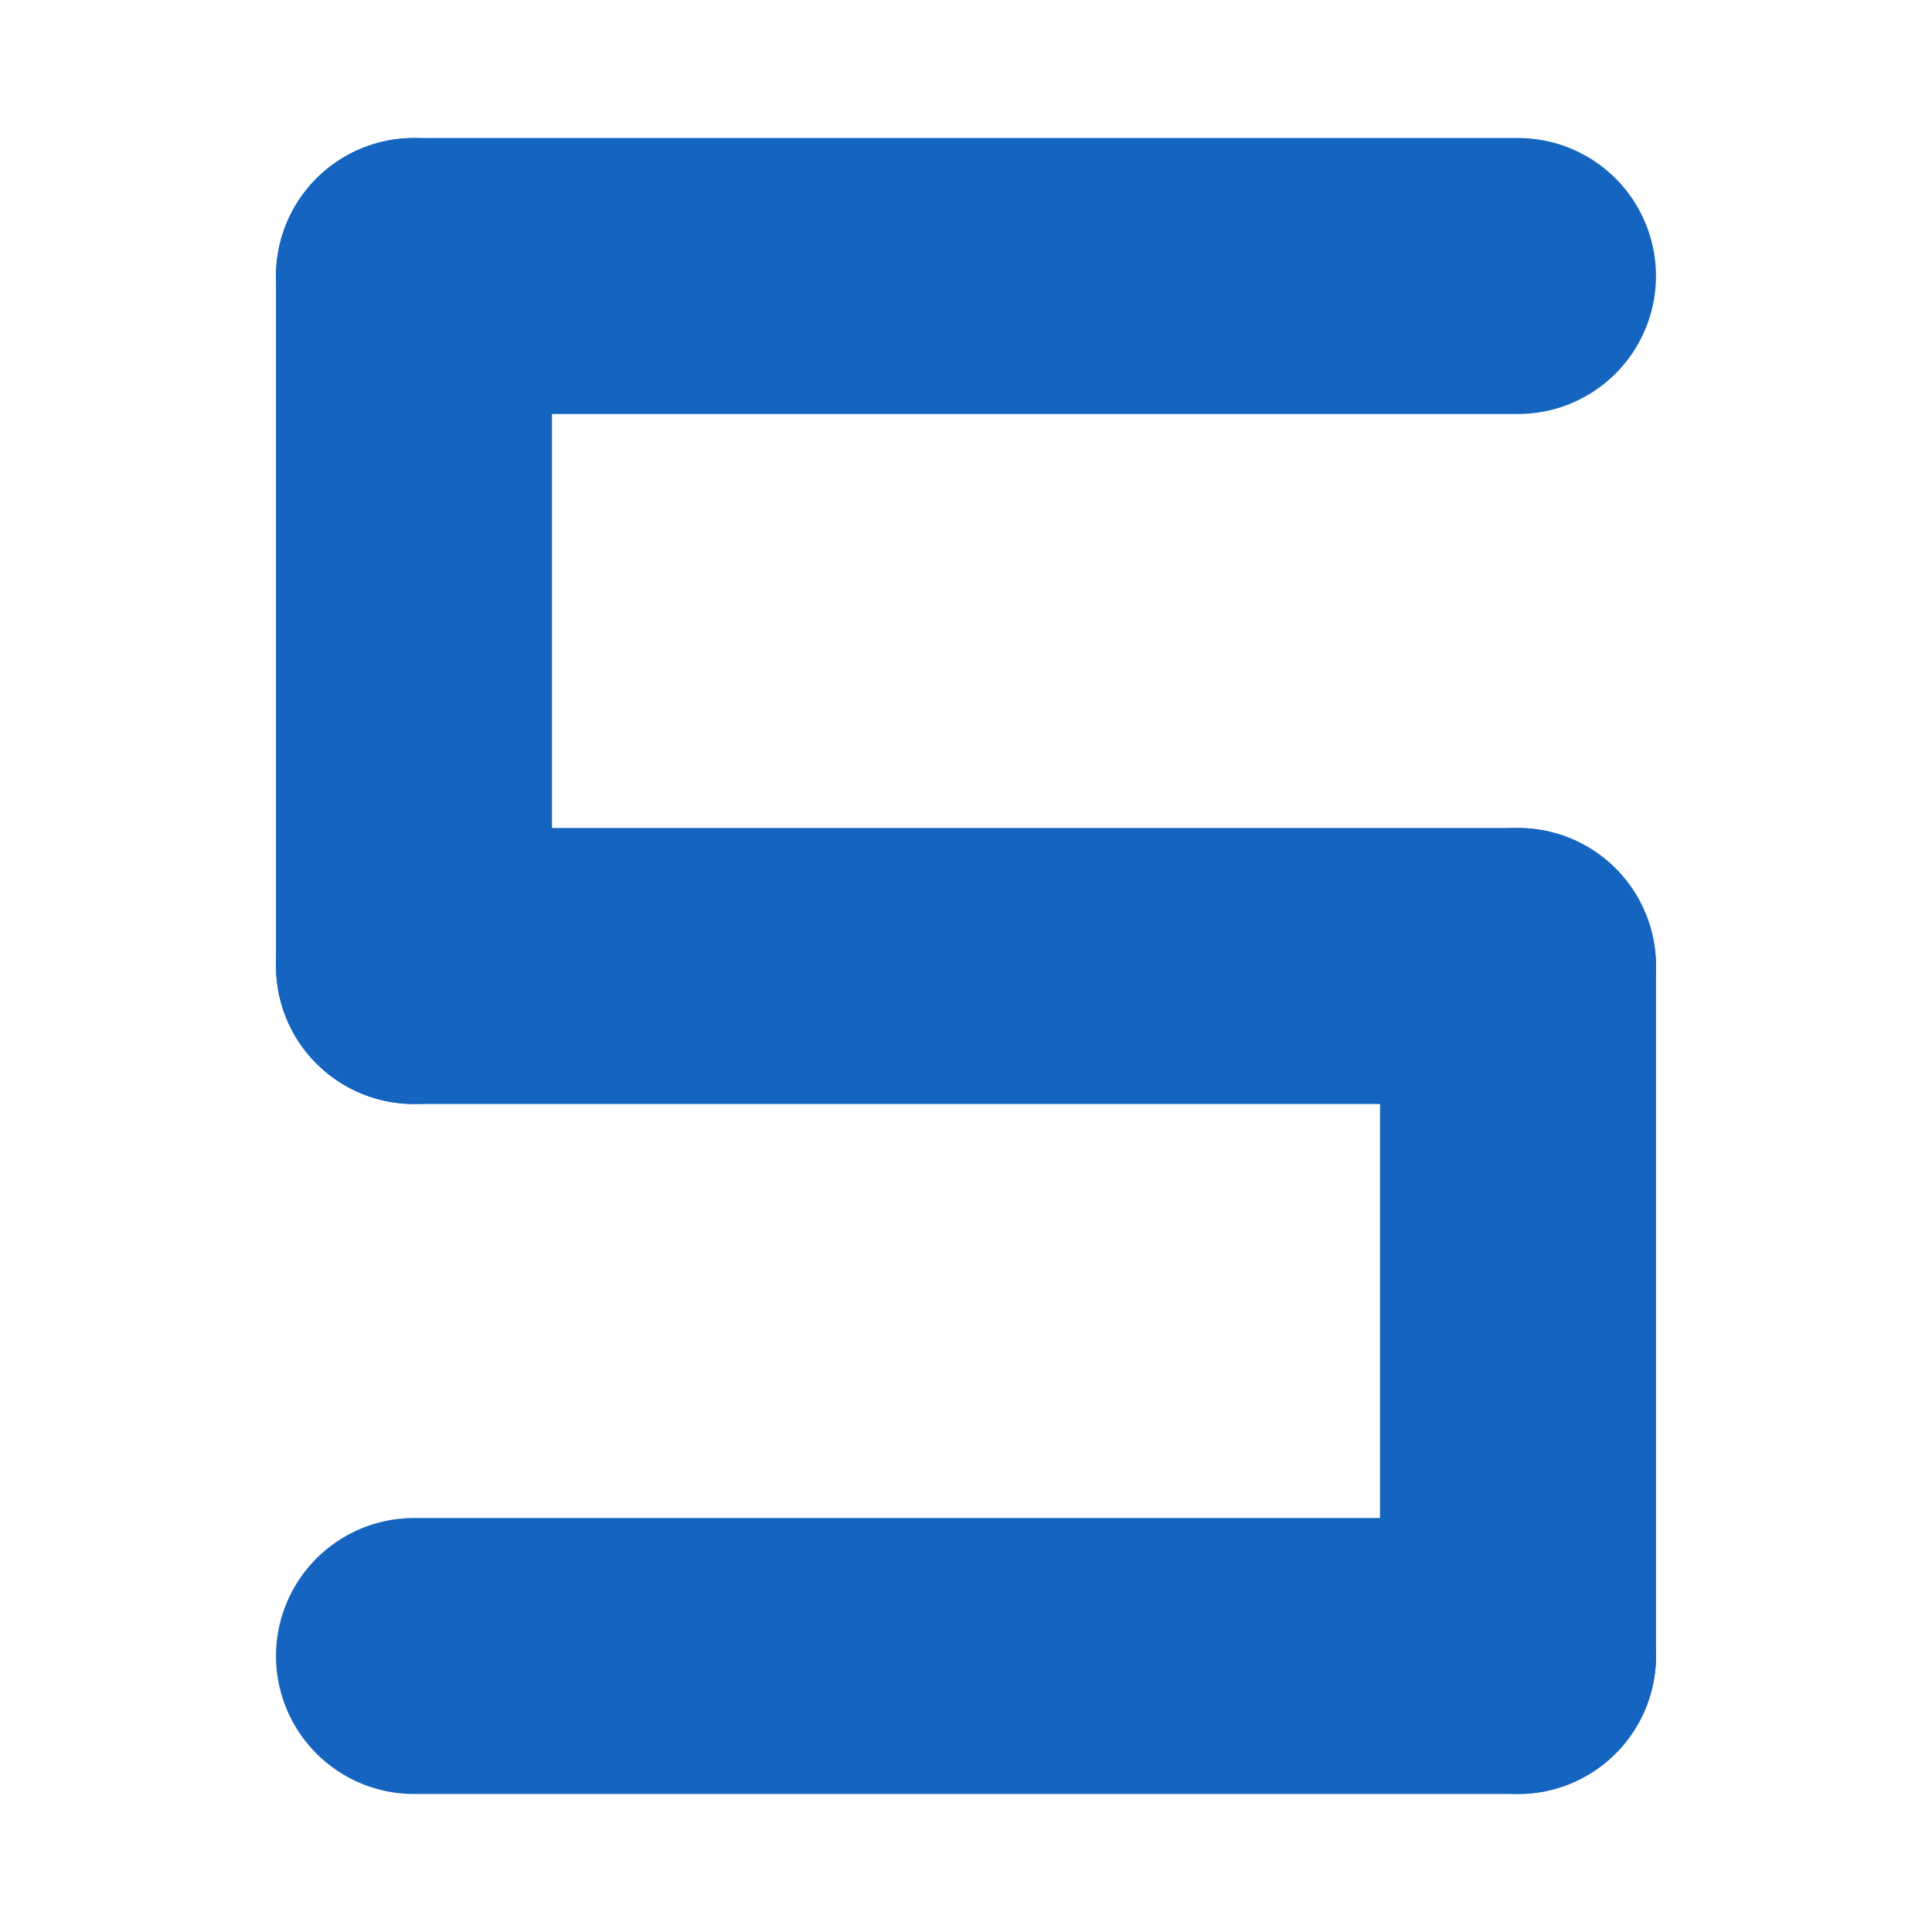
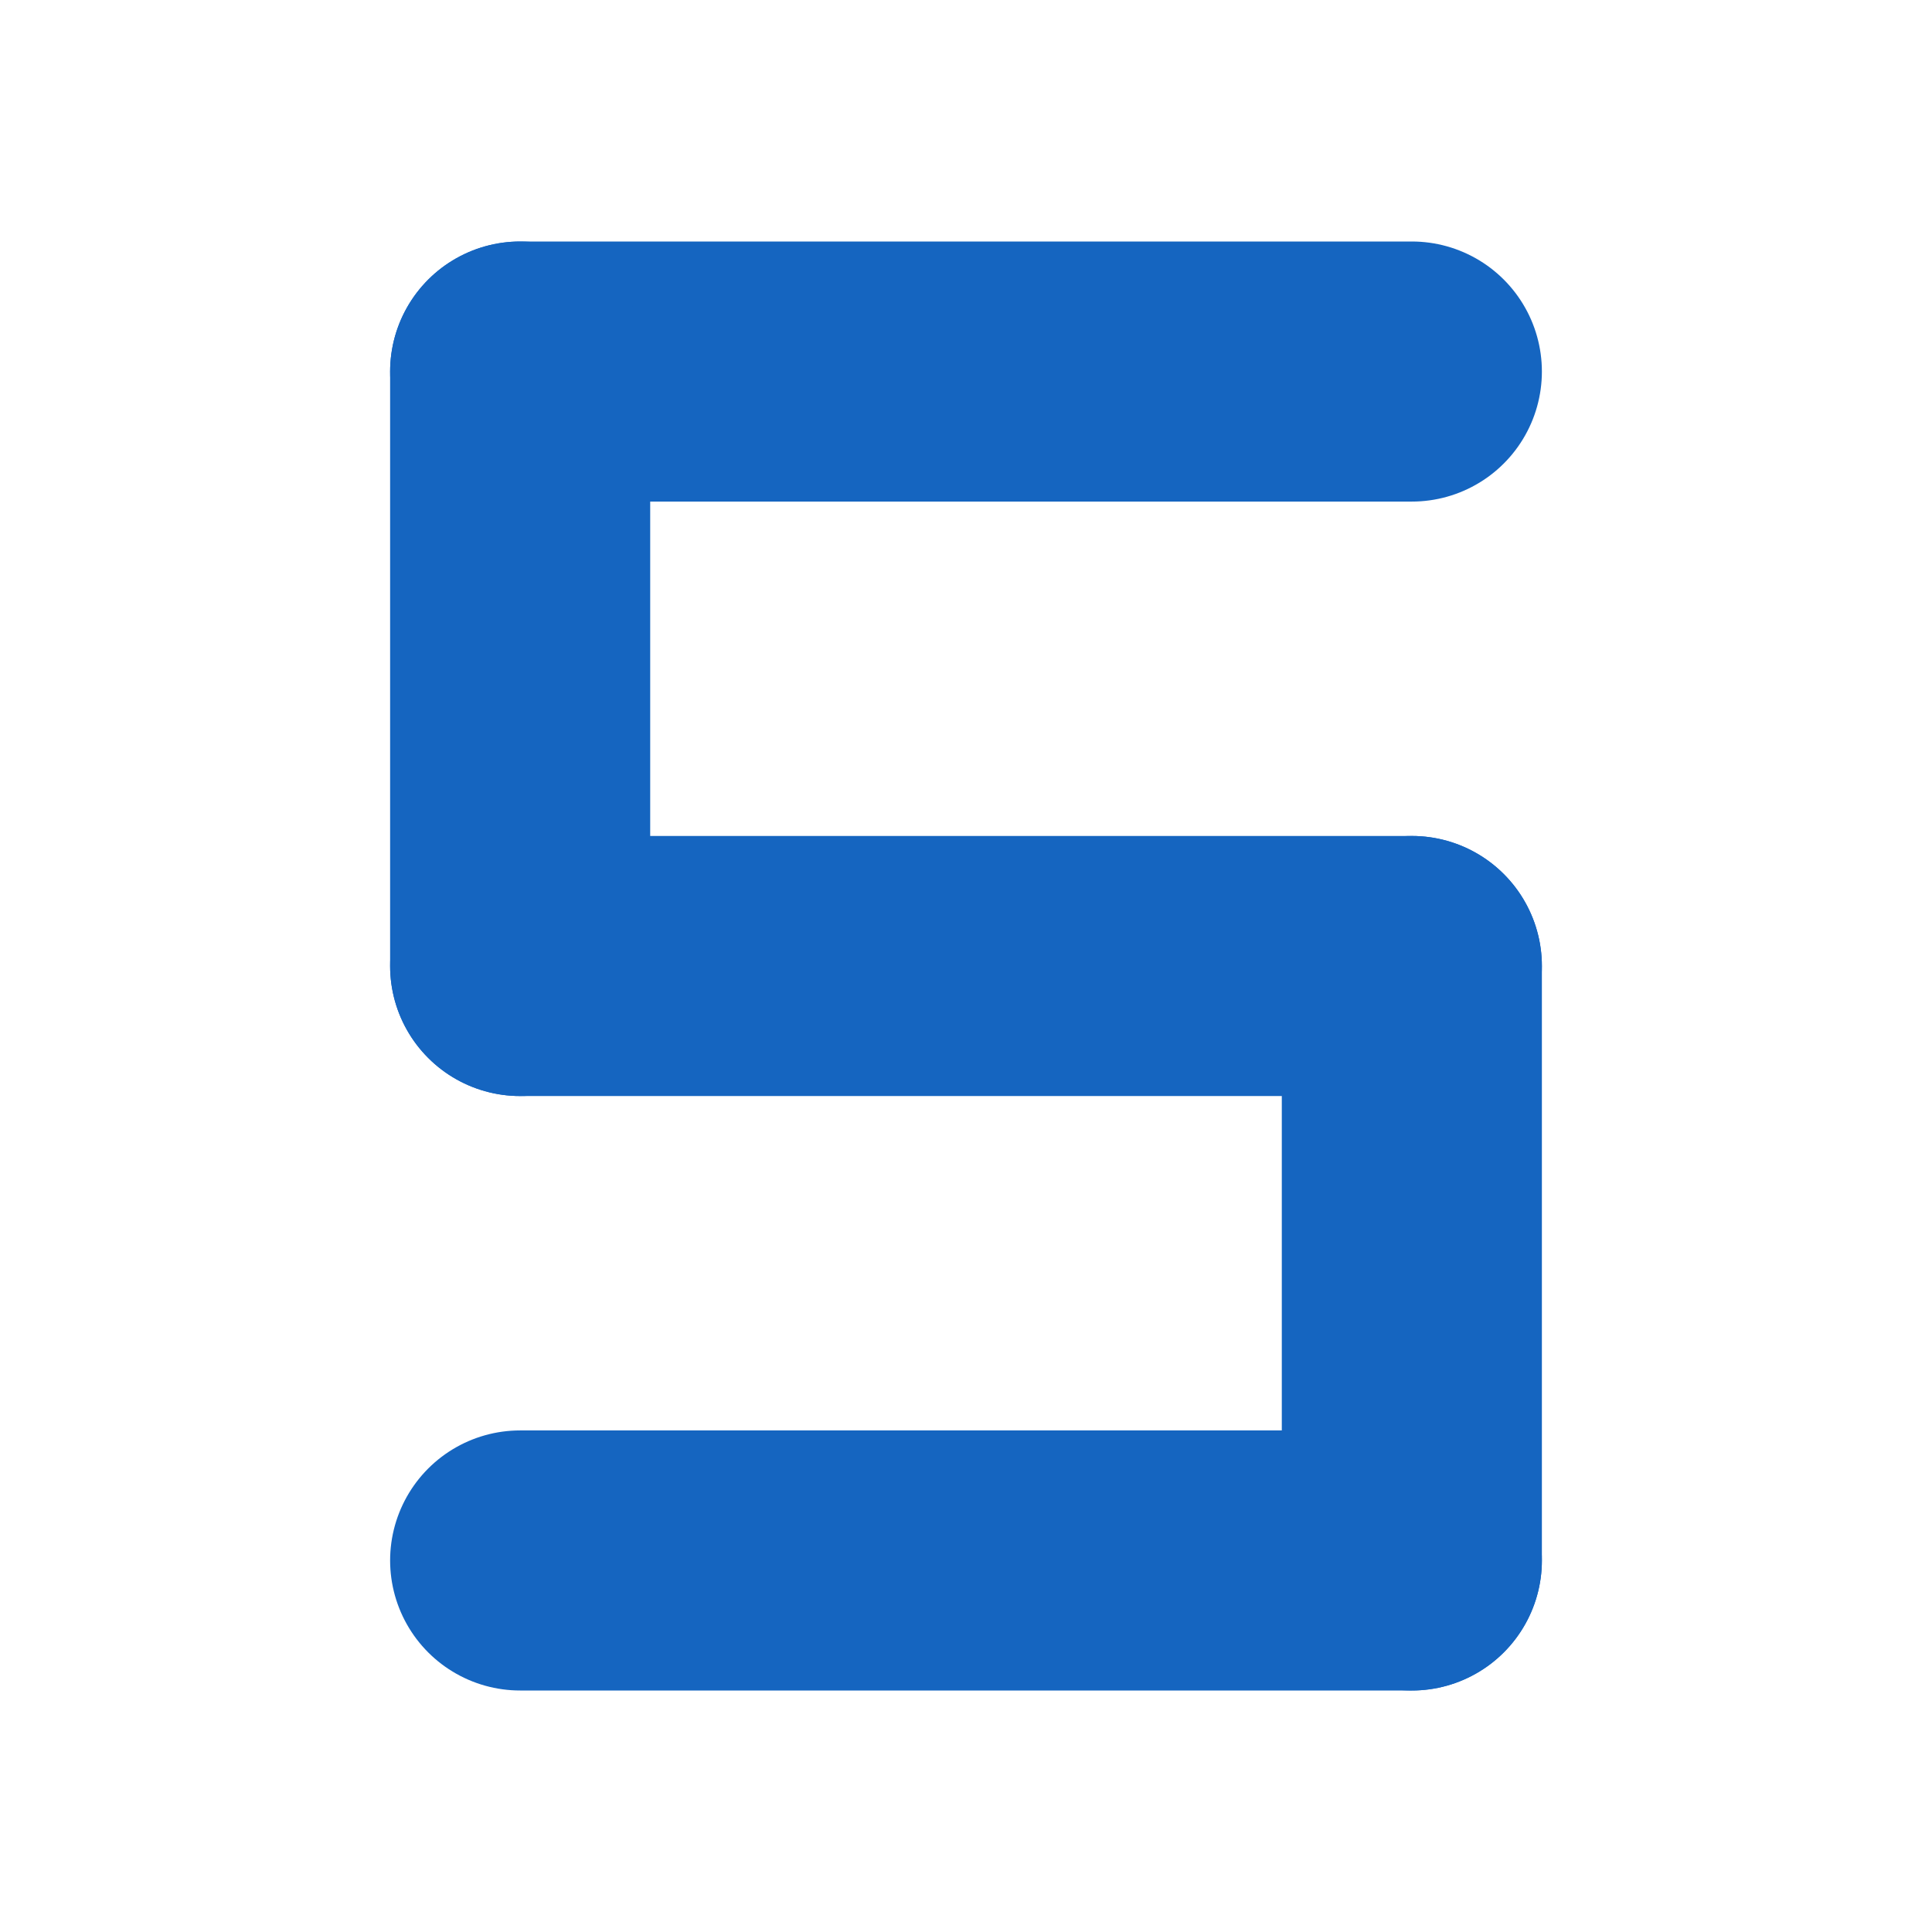
- <svg xmlns="http://www.w3.org/2000/svg" width="28" height="28" viewBox="0 0 28 28">
-   <g stroke="#1565c0" stroke-width="4" stroke-linecap="round" fill="none">
-     <line x1="6" y1="4" x2="22" y2="4" />
-     <line x1="6" y1="4" x2="6" y2="14" />
-     <line x1="6" y1="14" x2="22" y2="14" />
-     <line x1="22" y1="14" x2="22" y2="24" />
-     <line x1="6" y1="24" x2="22" y2="24" />
+ <svg xmlns="http://www.w3.org/2000/svg" width="26" height="26" viewBox="0 0 26 26">
+   <g stroke="#1565c0" stroke-width="3.5" stroke-linecap="round" fill="none">
+     <line x1="7" y1="5" x2="19" y2="5" />
+     <line x1="7" y1="5" x2="7" y2="13" />
+     <line x1="7" y1="13" x2="19" y2="13" />
+     <line x1="19" y1="13" x2="19" y2="21" />
+     <line x1="7" y1="21" x2="19" y2="21" />
  </g>
</svg>
